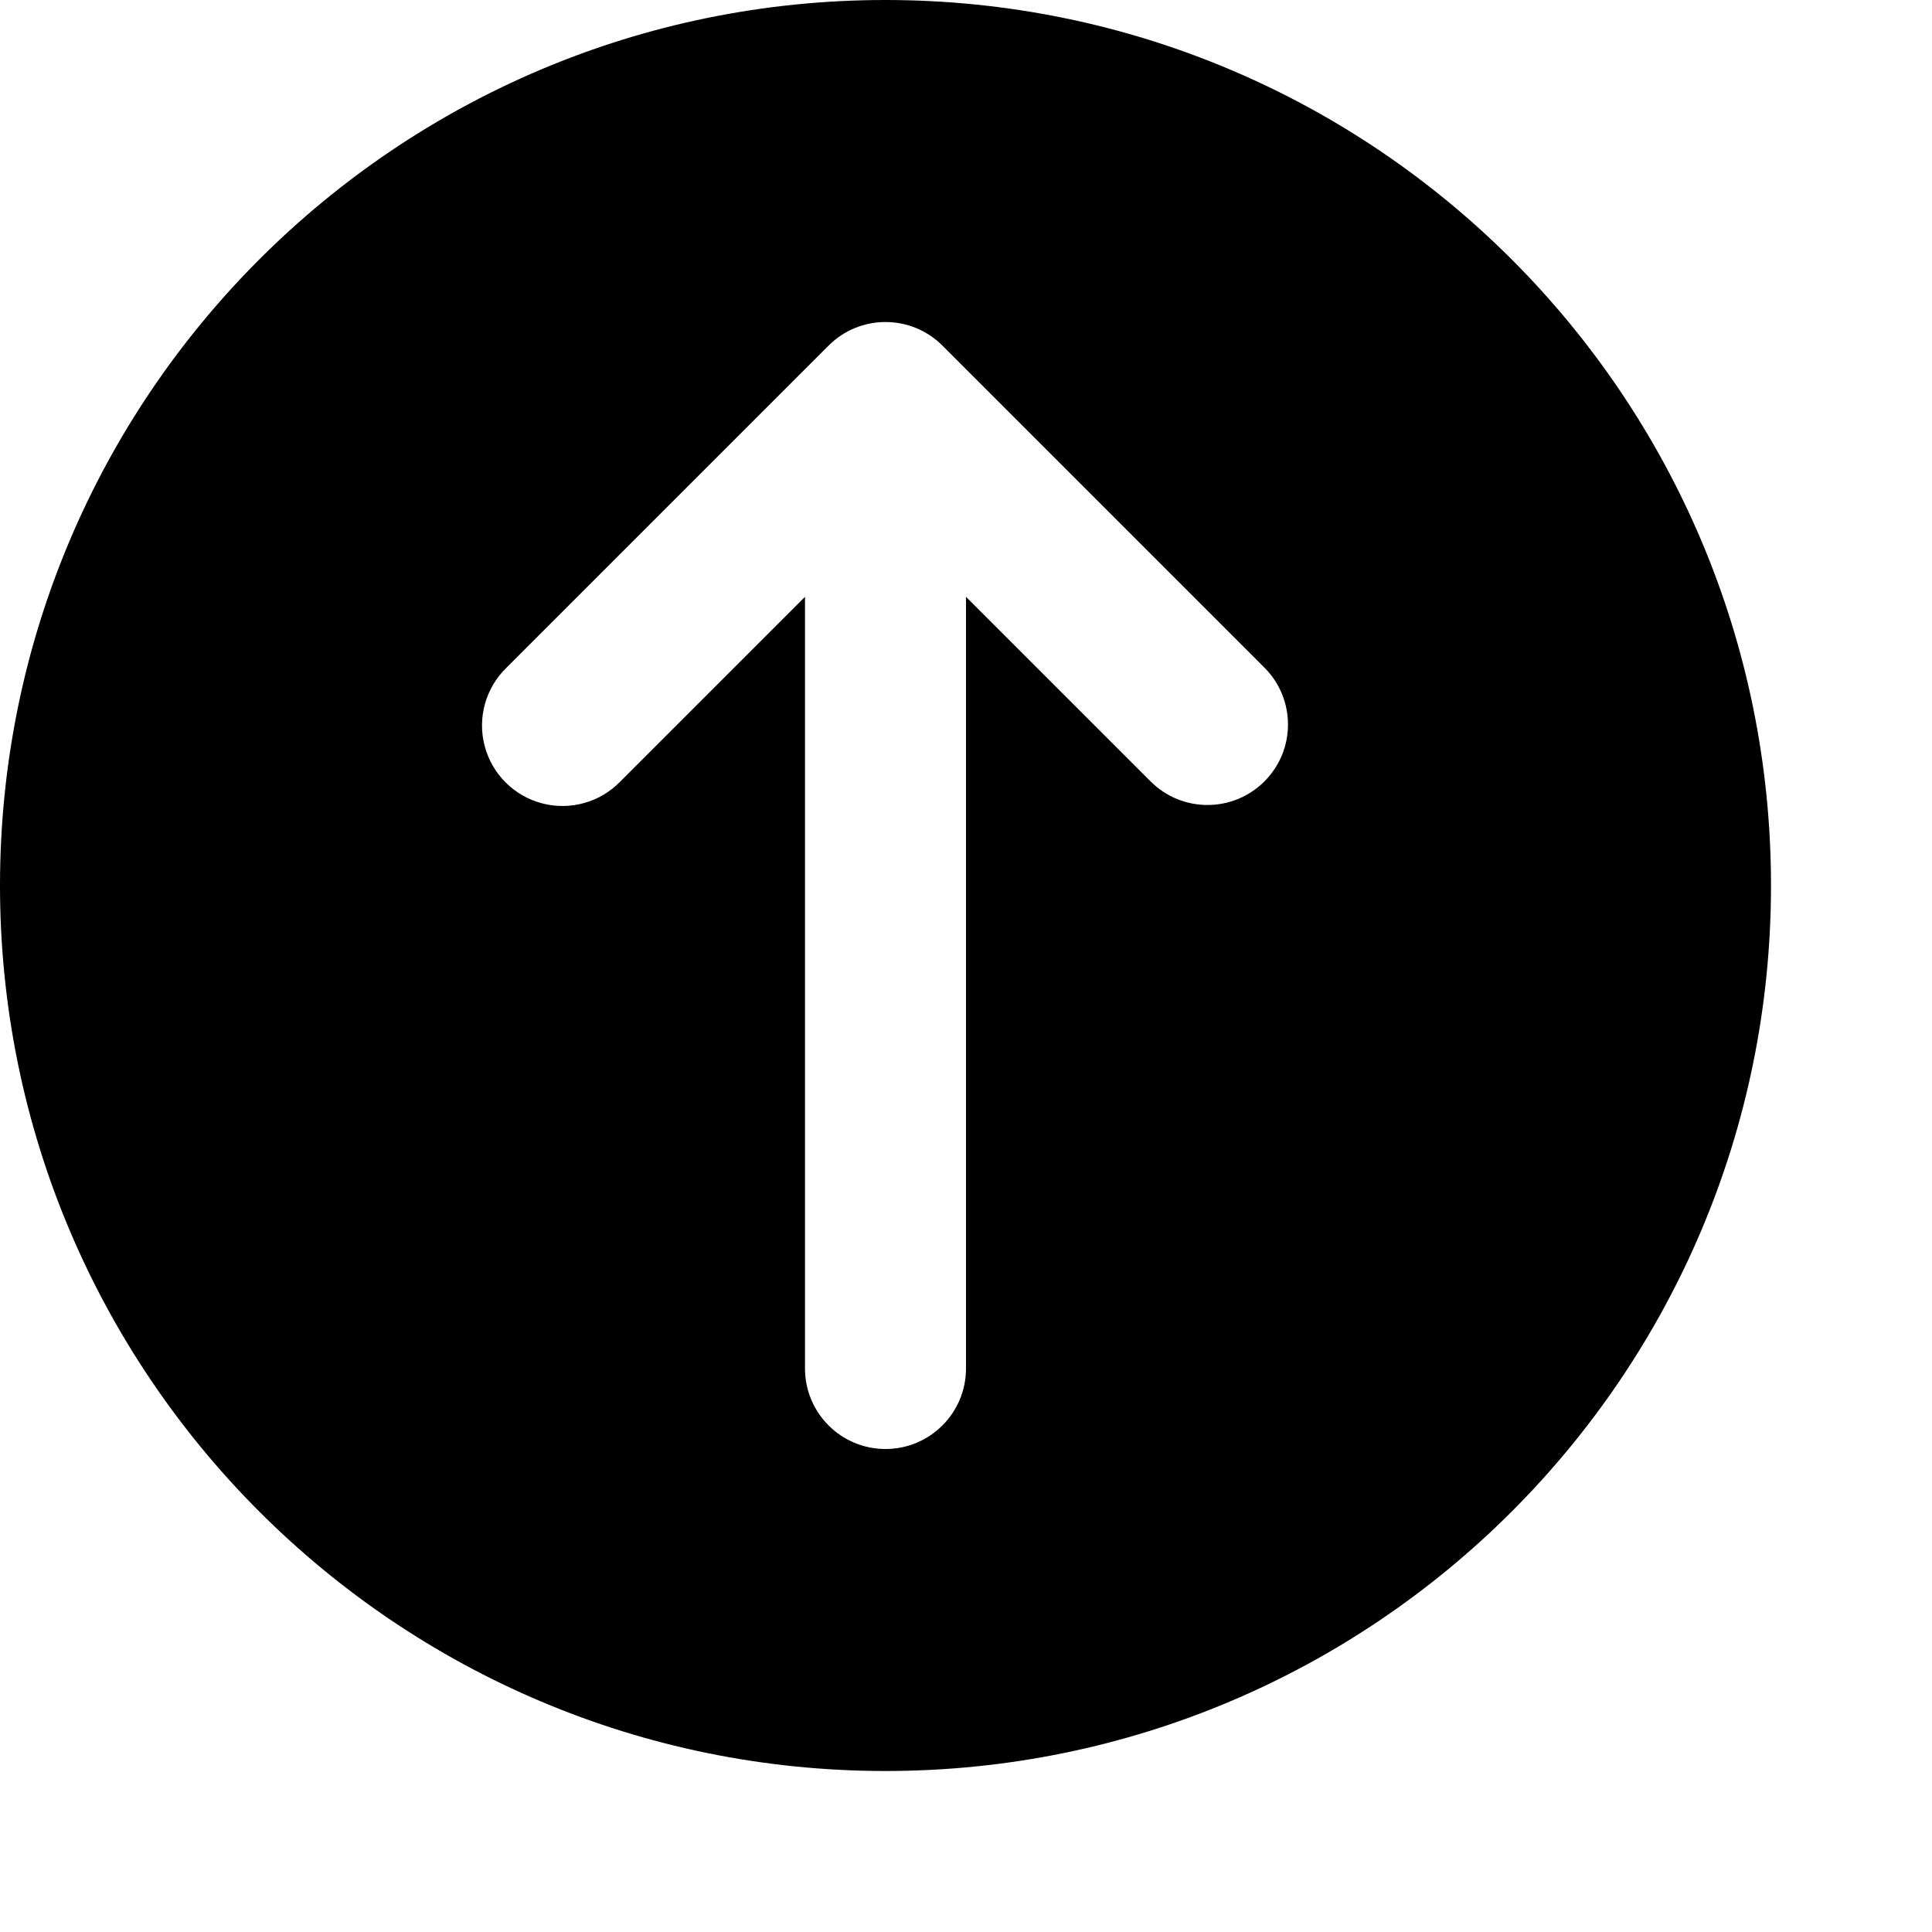
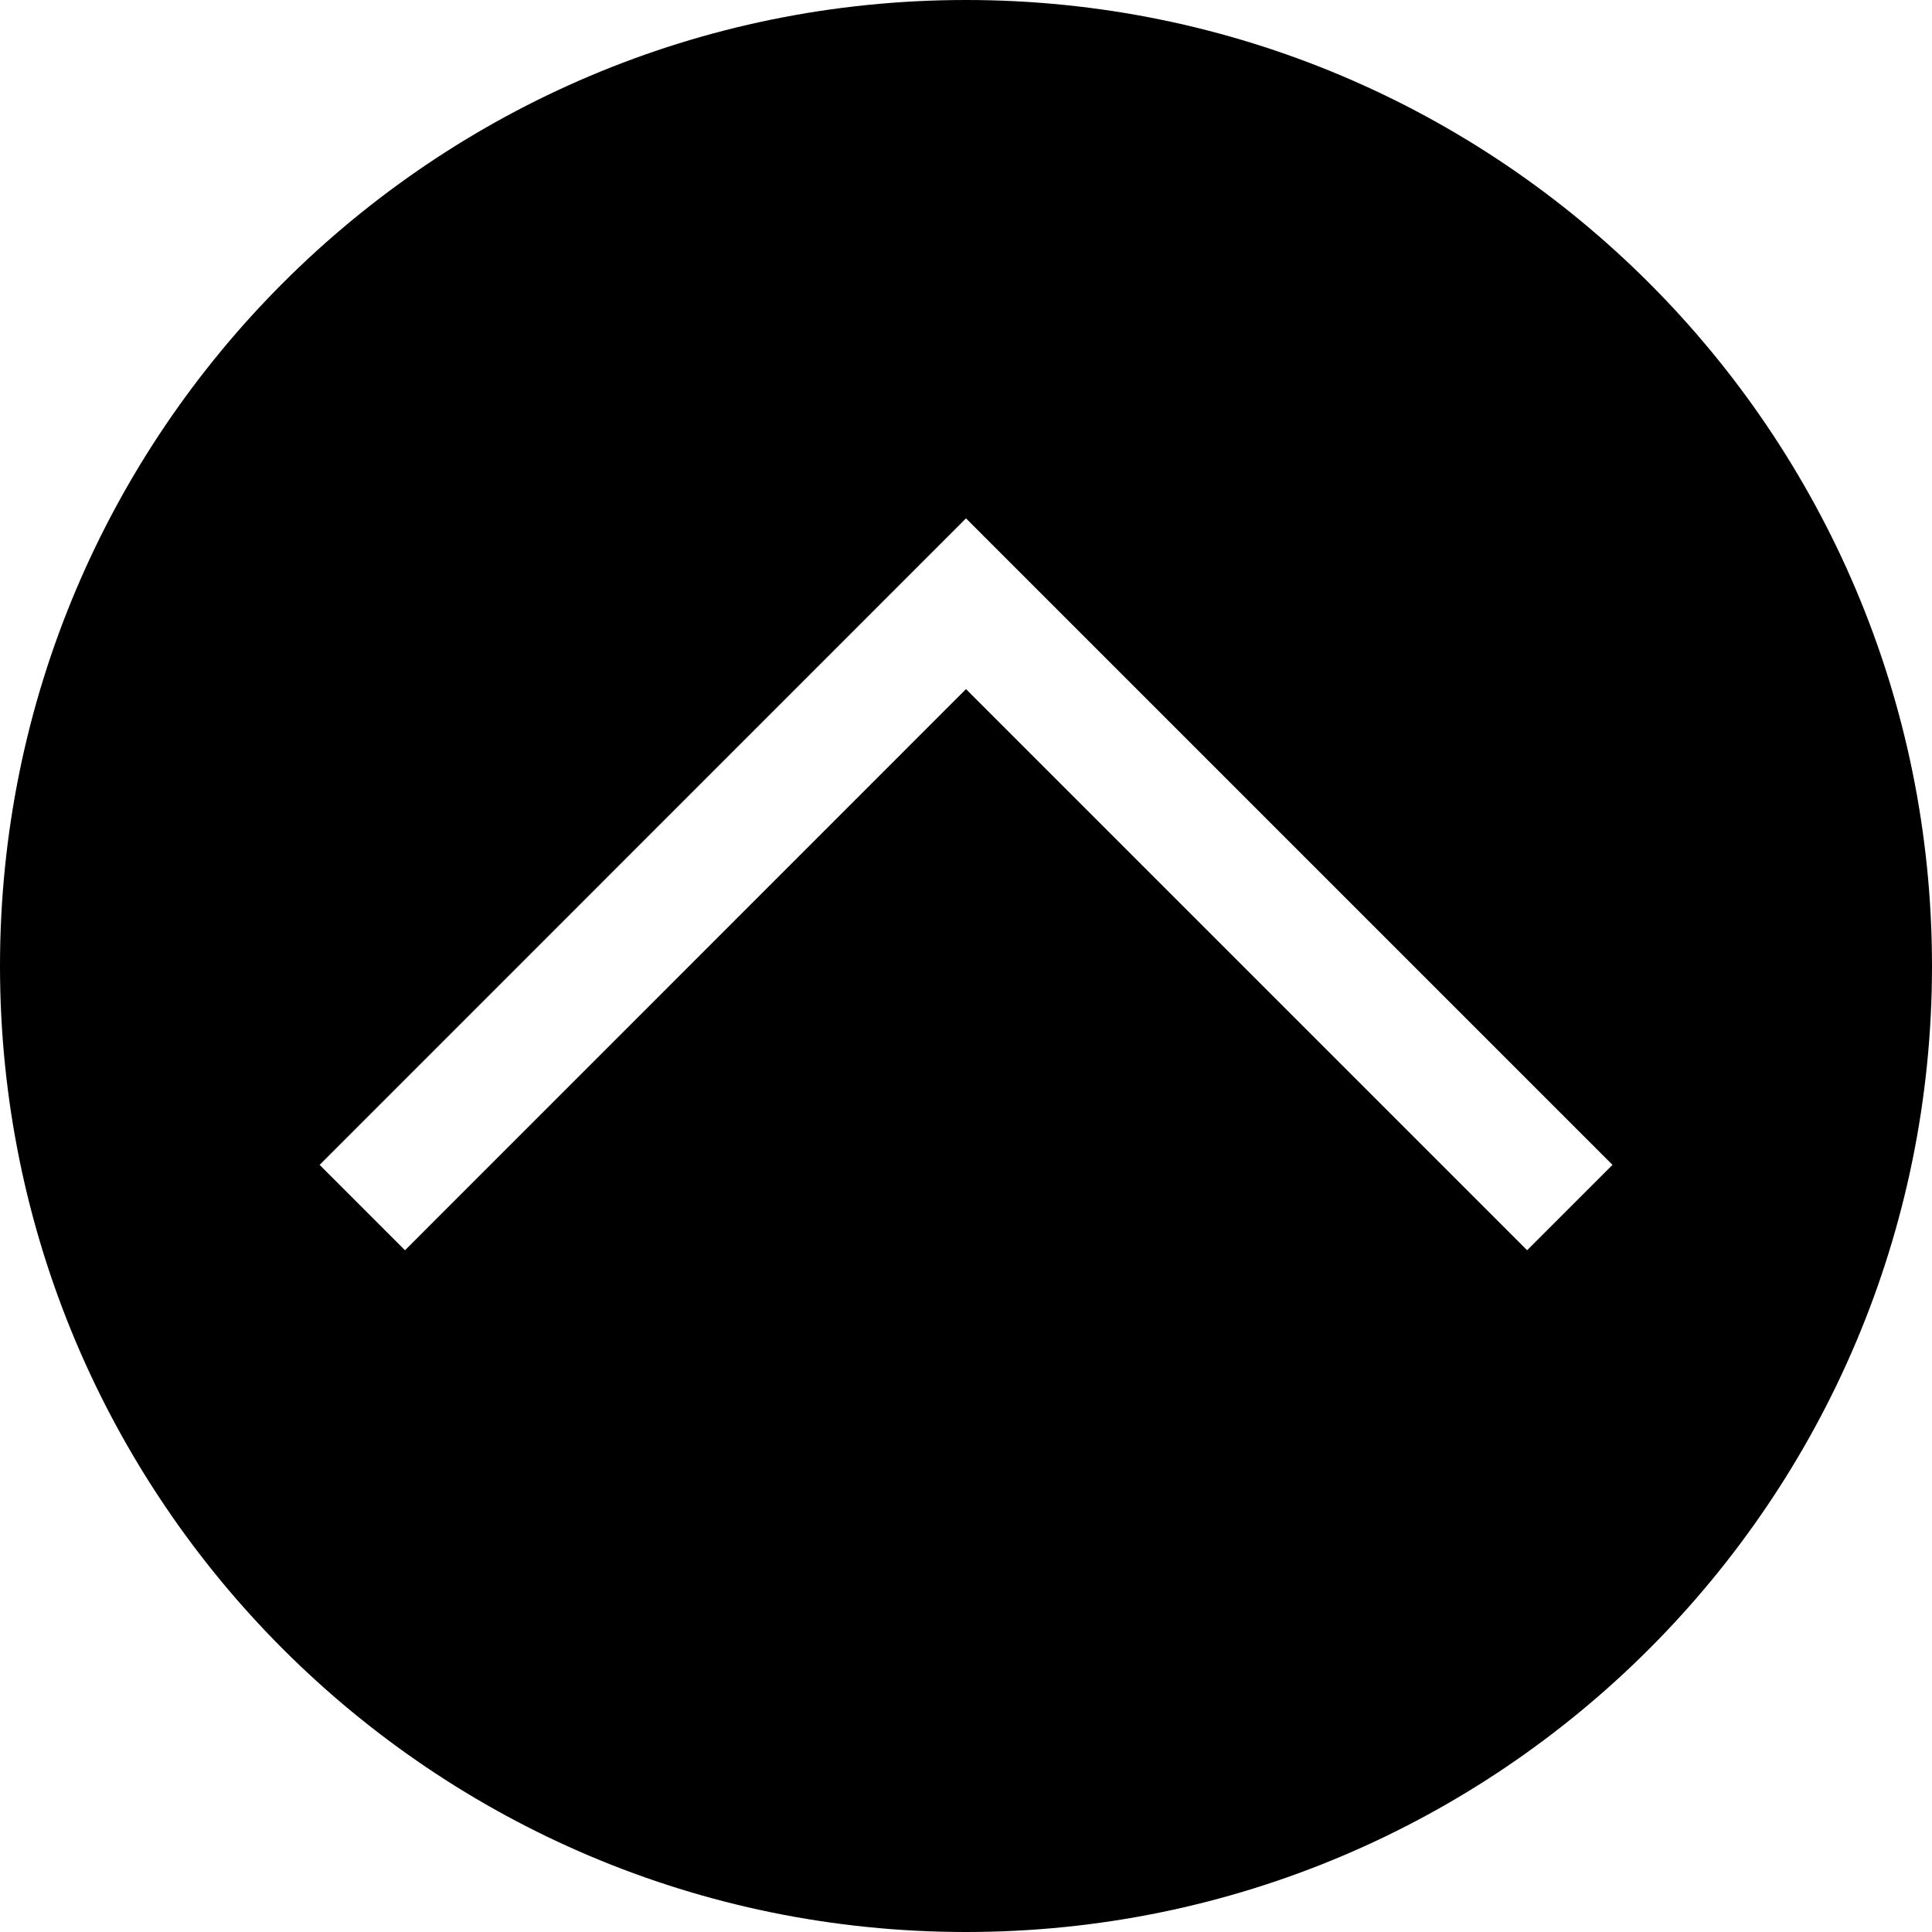
- <svg xmlns="http://www.w3.org/2000/svg" width="24" height="24">
+ <svg xmlns="http://www.w3.org/2000/svg" width="16" height="16">
  <g>
-     <path id="svg_1" fill="{FILL}" d="m11,0a11,11 0 1 0 11,11a11,11 0 0 0 -11,-11zm4.707,9.707a1,1 0 0 1 -1.414,0l-2.293,-2.293l0,9.586a1,1 0 0 1 -2,0l0,-9.586l-2.293,2.293a1,1 0 1 1 -1.414,-1.414l4,-4a1,1 0 0 1 1.414,0l4,4a1,1 0 0 1 0,1.414z" class="cls-1" />
+     <path fill="{FILL}" transform="rotate(90 8 8)" id="svg_1" d="m8,0c-4.418,0 -8,3.582 -8,8s3.582,8 8,8s8,-3.582 8,-8s-3.582,-8 -8,-8zm2.354,12.646l-0.707,0.707l-5.354,-5.353l5.354,-5.354l0.707,0.707l-4.647,4.647l4.647,4.646z" />
  </g>
</svg>
